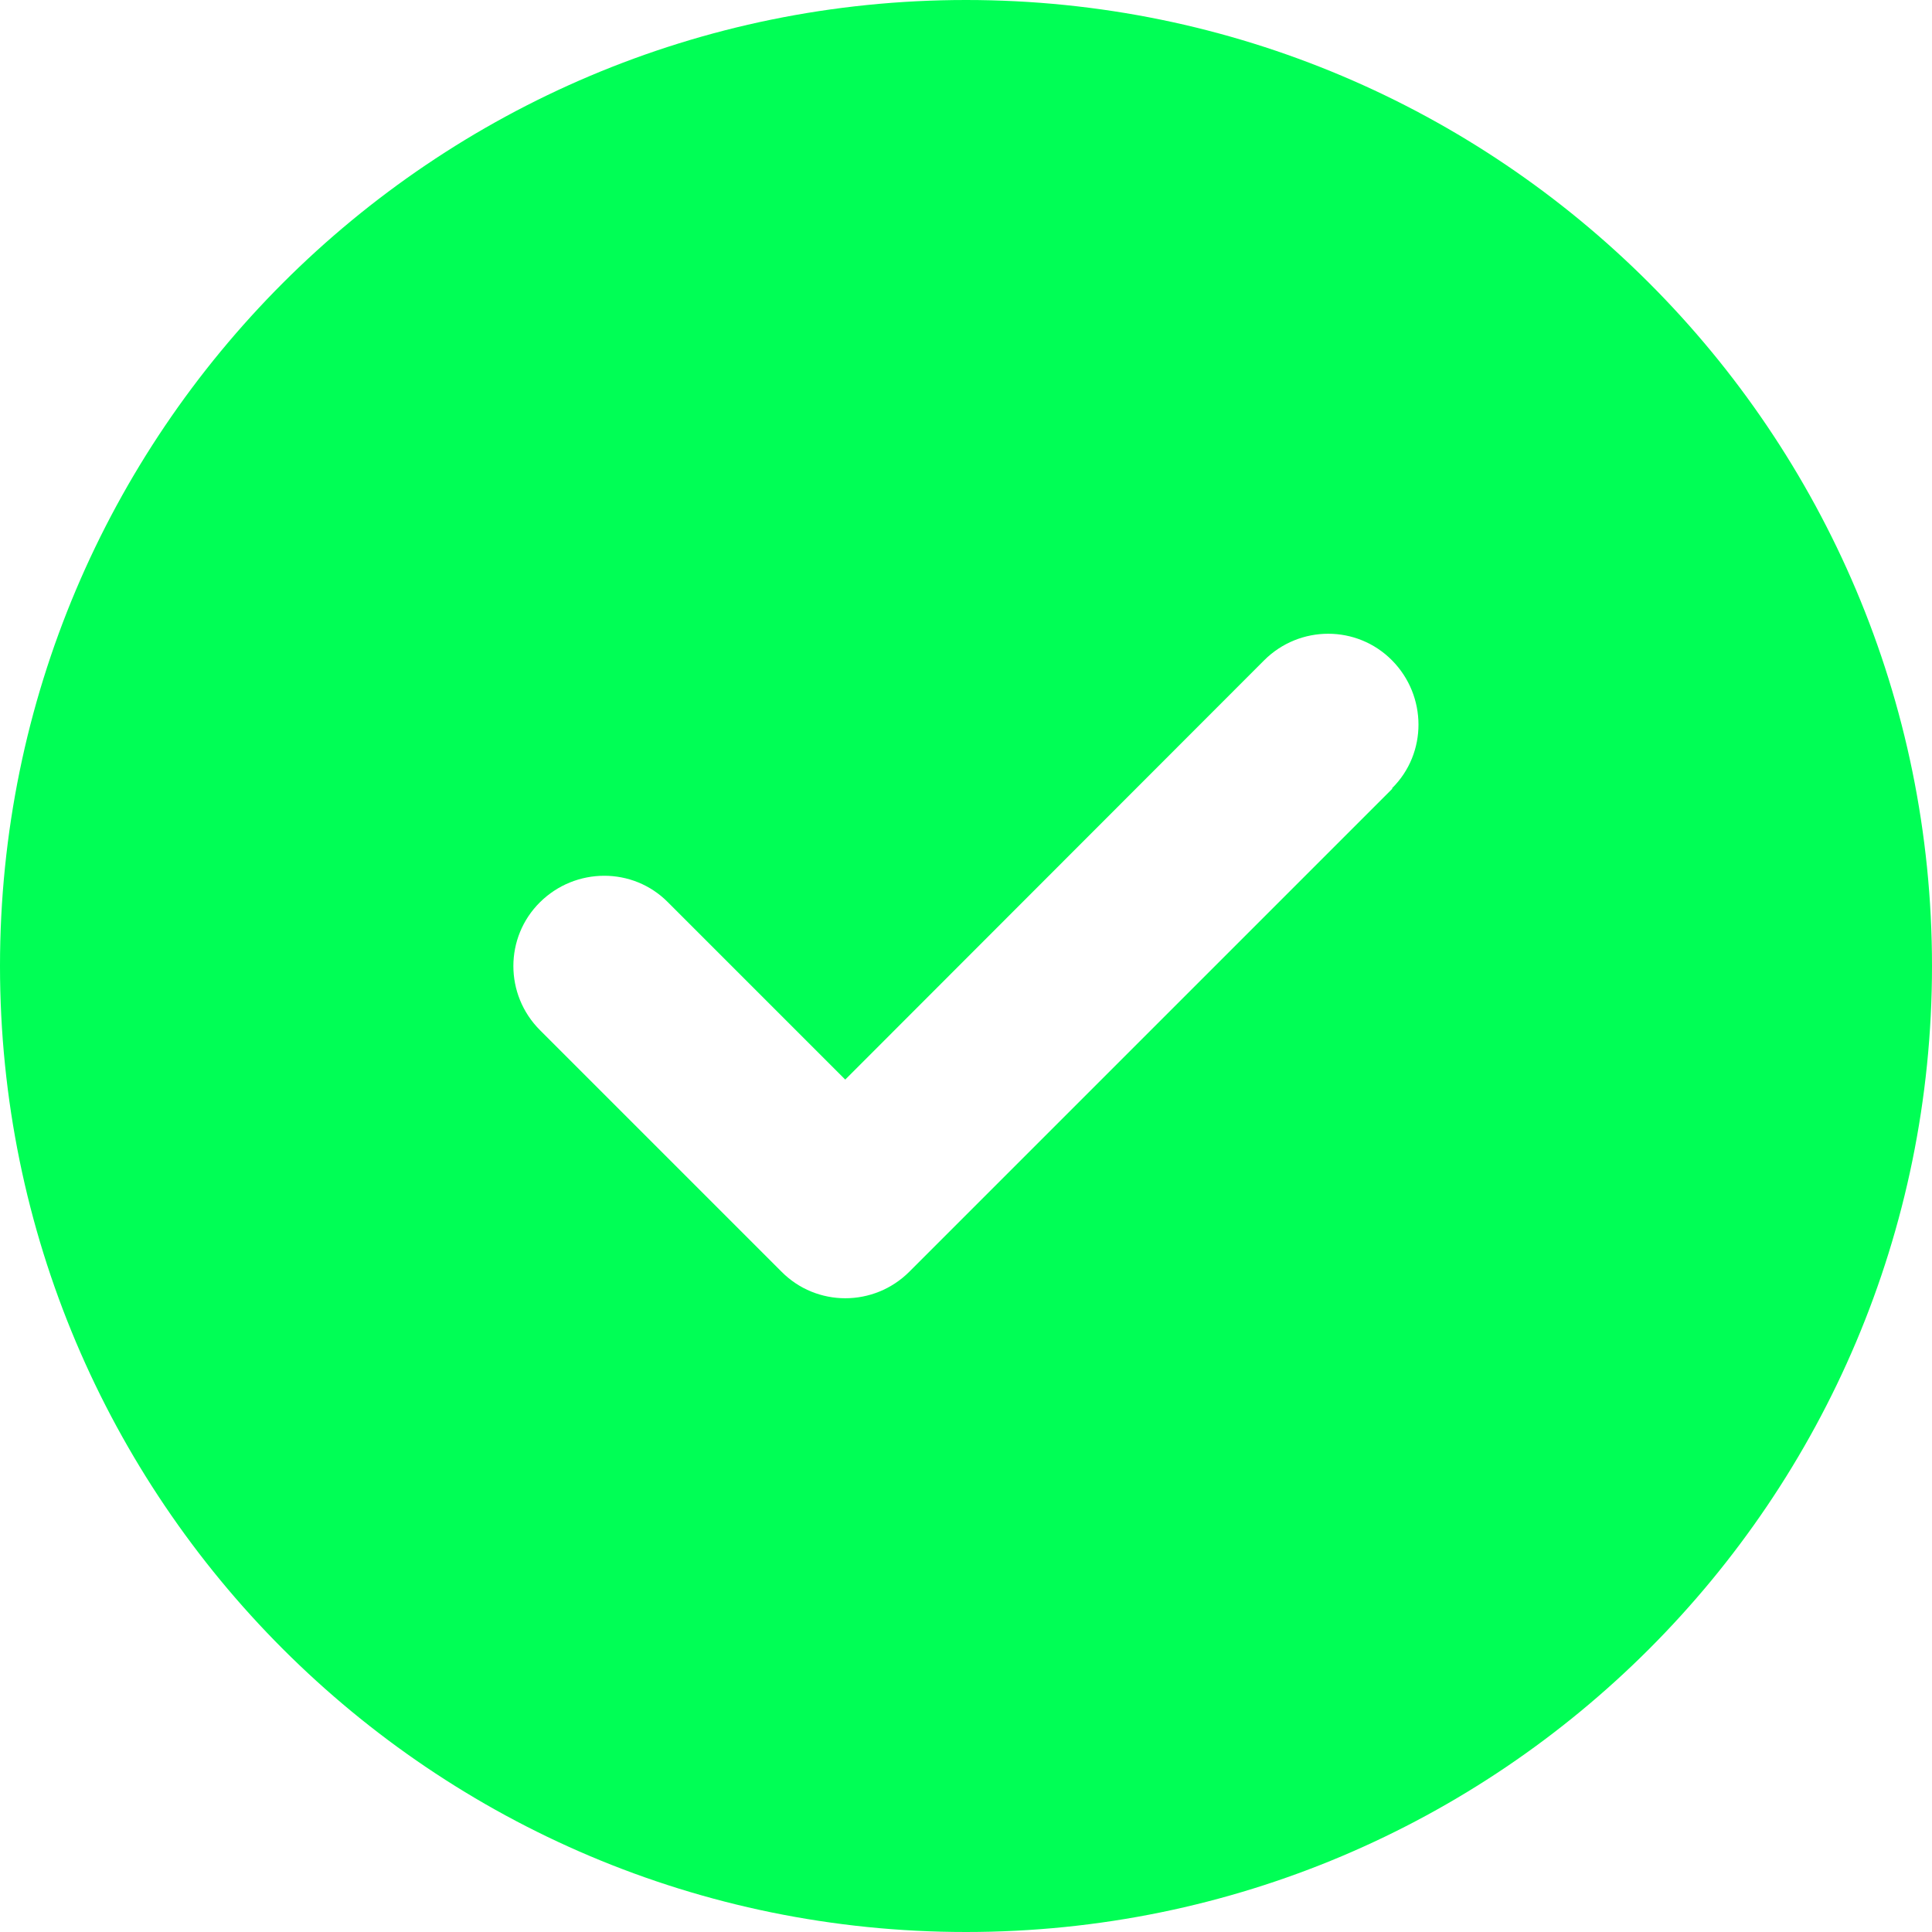
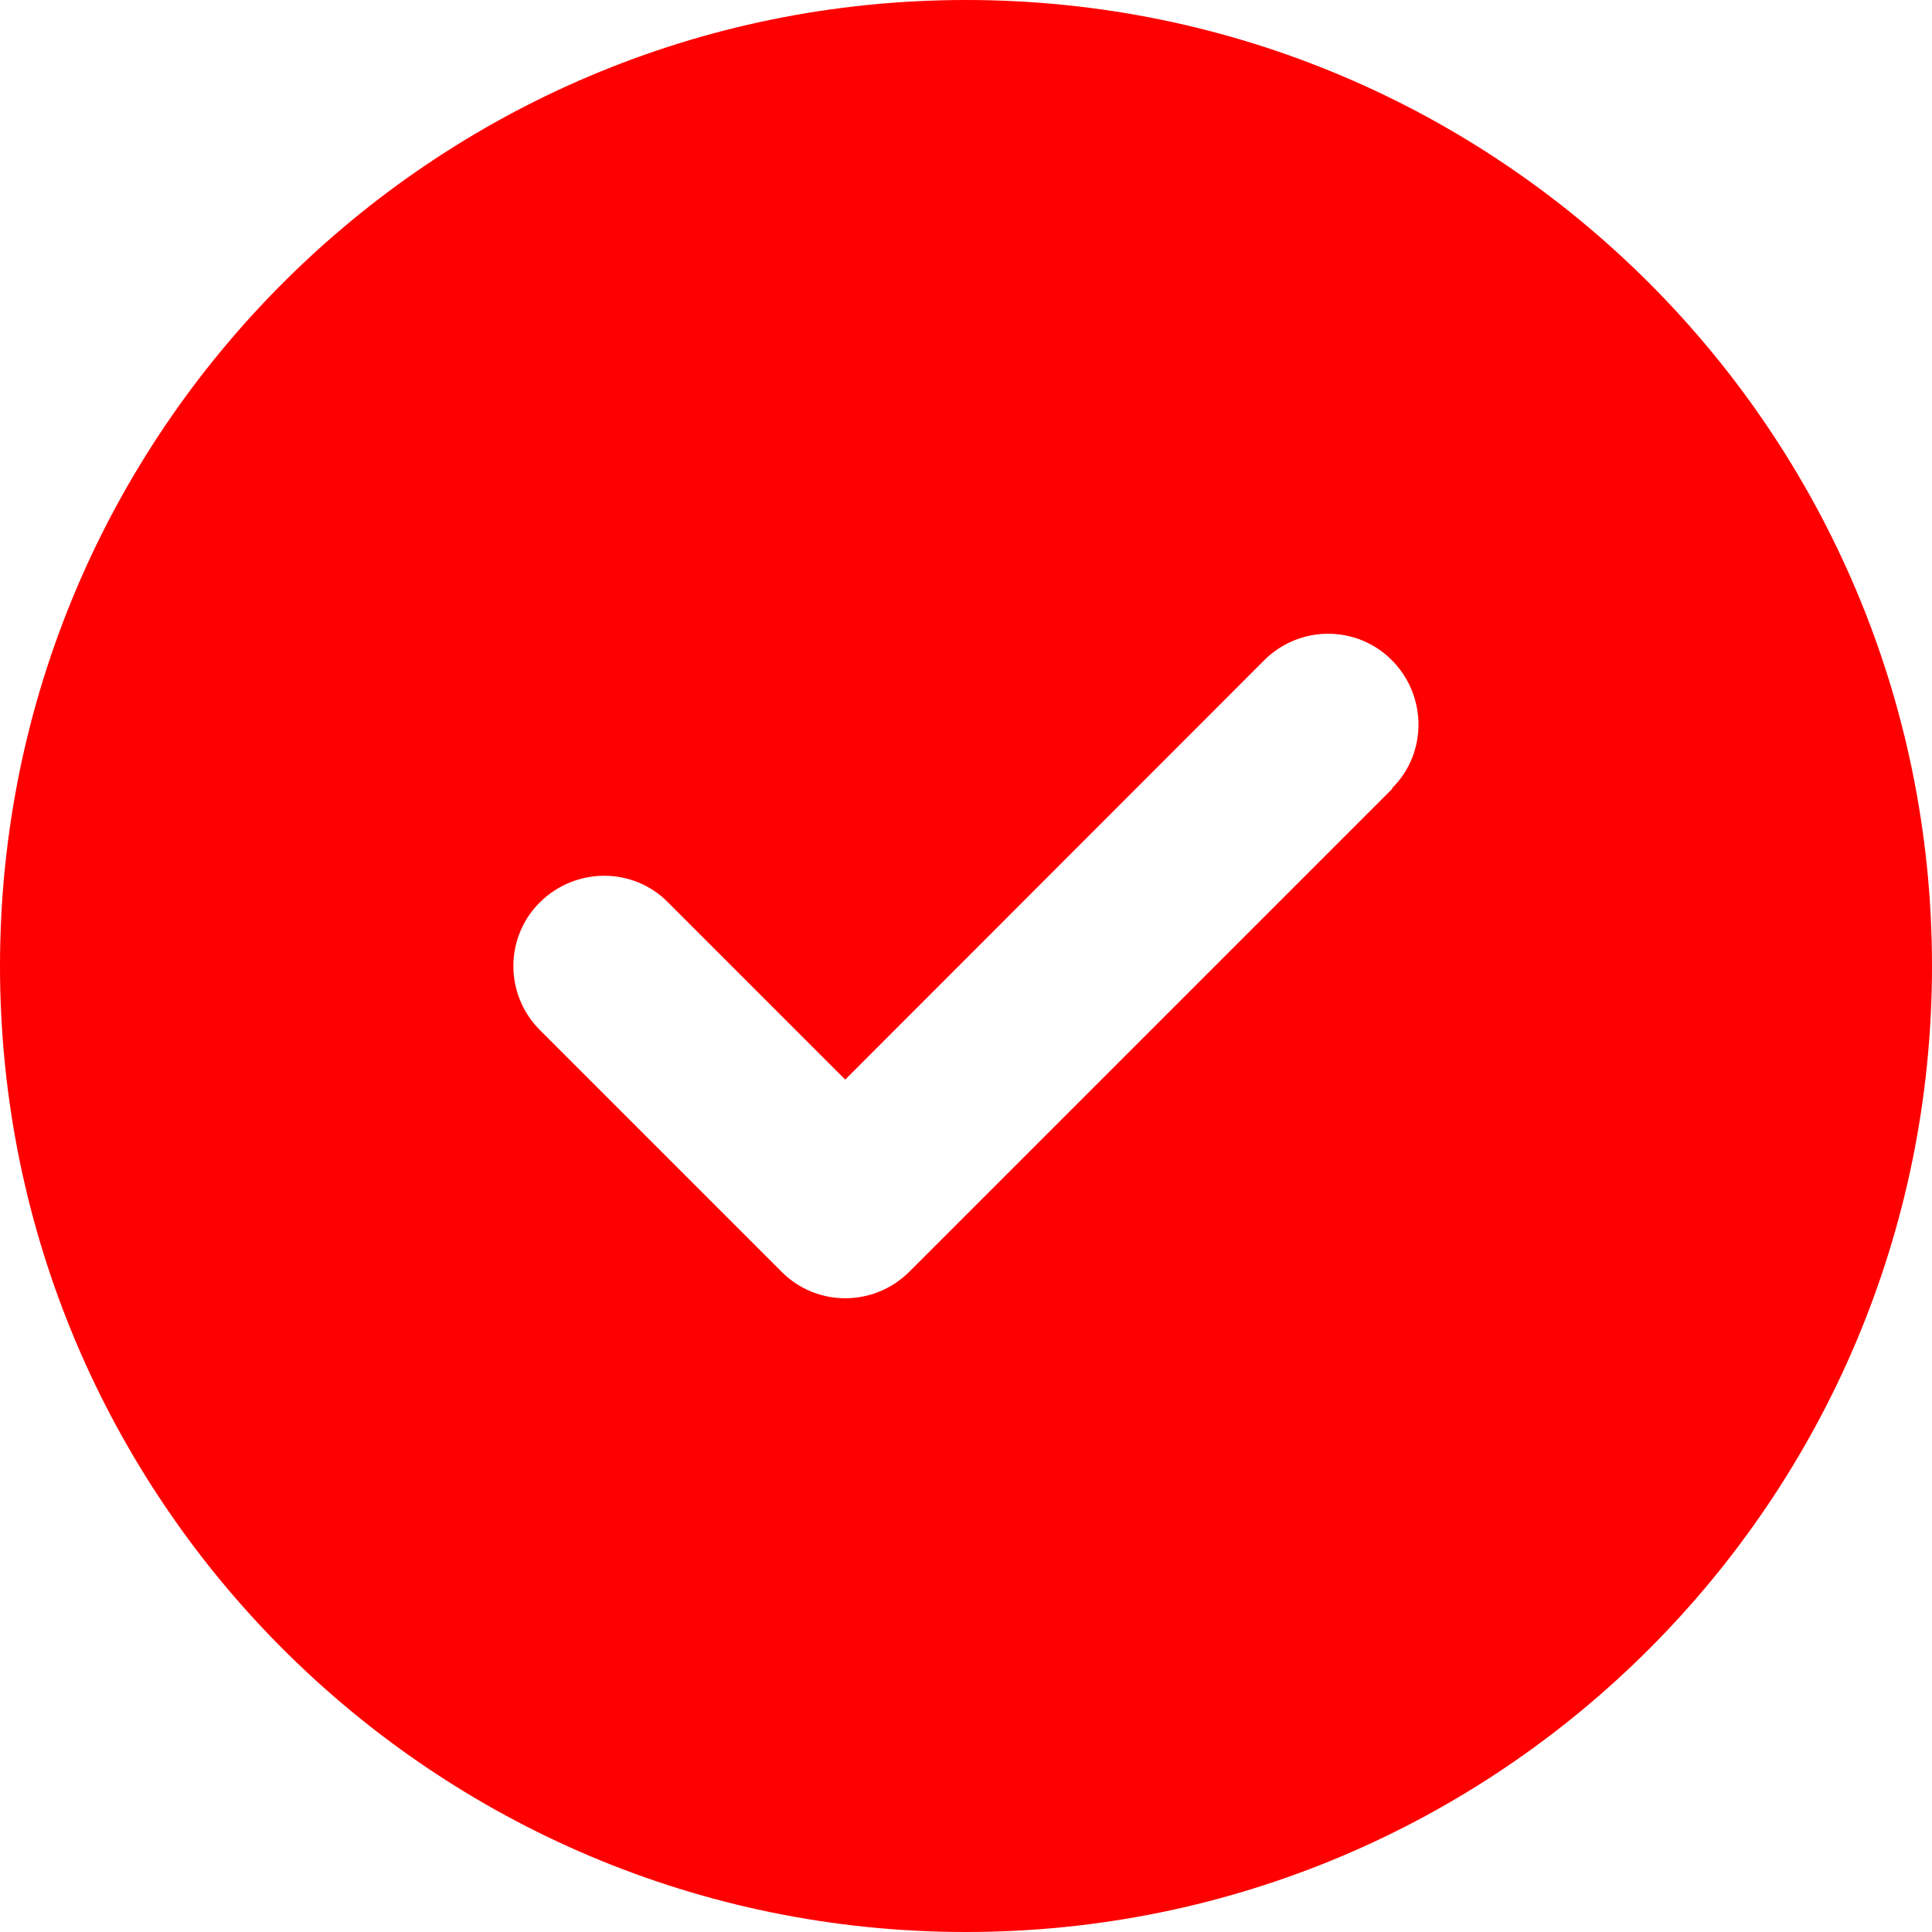
<svg xmlns="http://www.w3.org/2000/svg" viewBox="0 0 512 512">
-   <path fill="#00ff55" d="M256 512A256 256 0 1 0 256 0a256 256 0 1 0 0 512zM369 209L241 337c-9.4 9.4-24.6 9.4-33.9 0l-64-64c-9.4-9.4-9.4-24.6 0-33.9s24.6-9.4 33.9 0l47 47L335 175c9.4-9.4 24.6-9.4 33.9 0s9.4 24.6 0 33.9z" />
+   <path fill="#FF0000" d="M256 512A256 256 0 1 0 256 0a256 256 0 1 0 0 512zM369 209L241 337c-9.4 9.4-24.6 9.4-33.9 0l-64-64c-9.4-9.4-9.4-24.6 0-33.9s24.6-9.4 33.9 0l47 47L335 175c9.4-9.4 24.6-9.4 33.9 0s9.4 24.6 0 33.9z" />
</svg>
